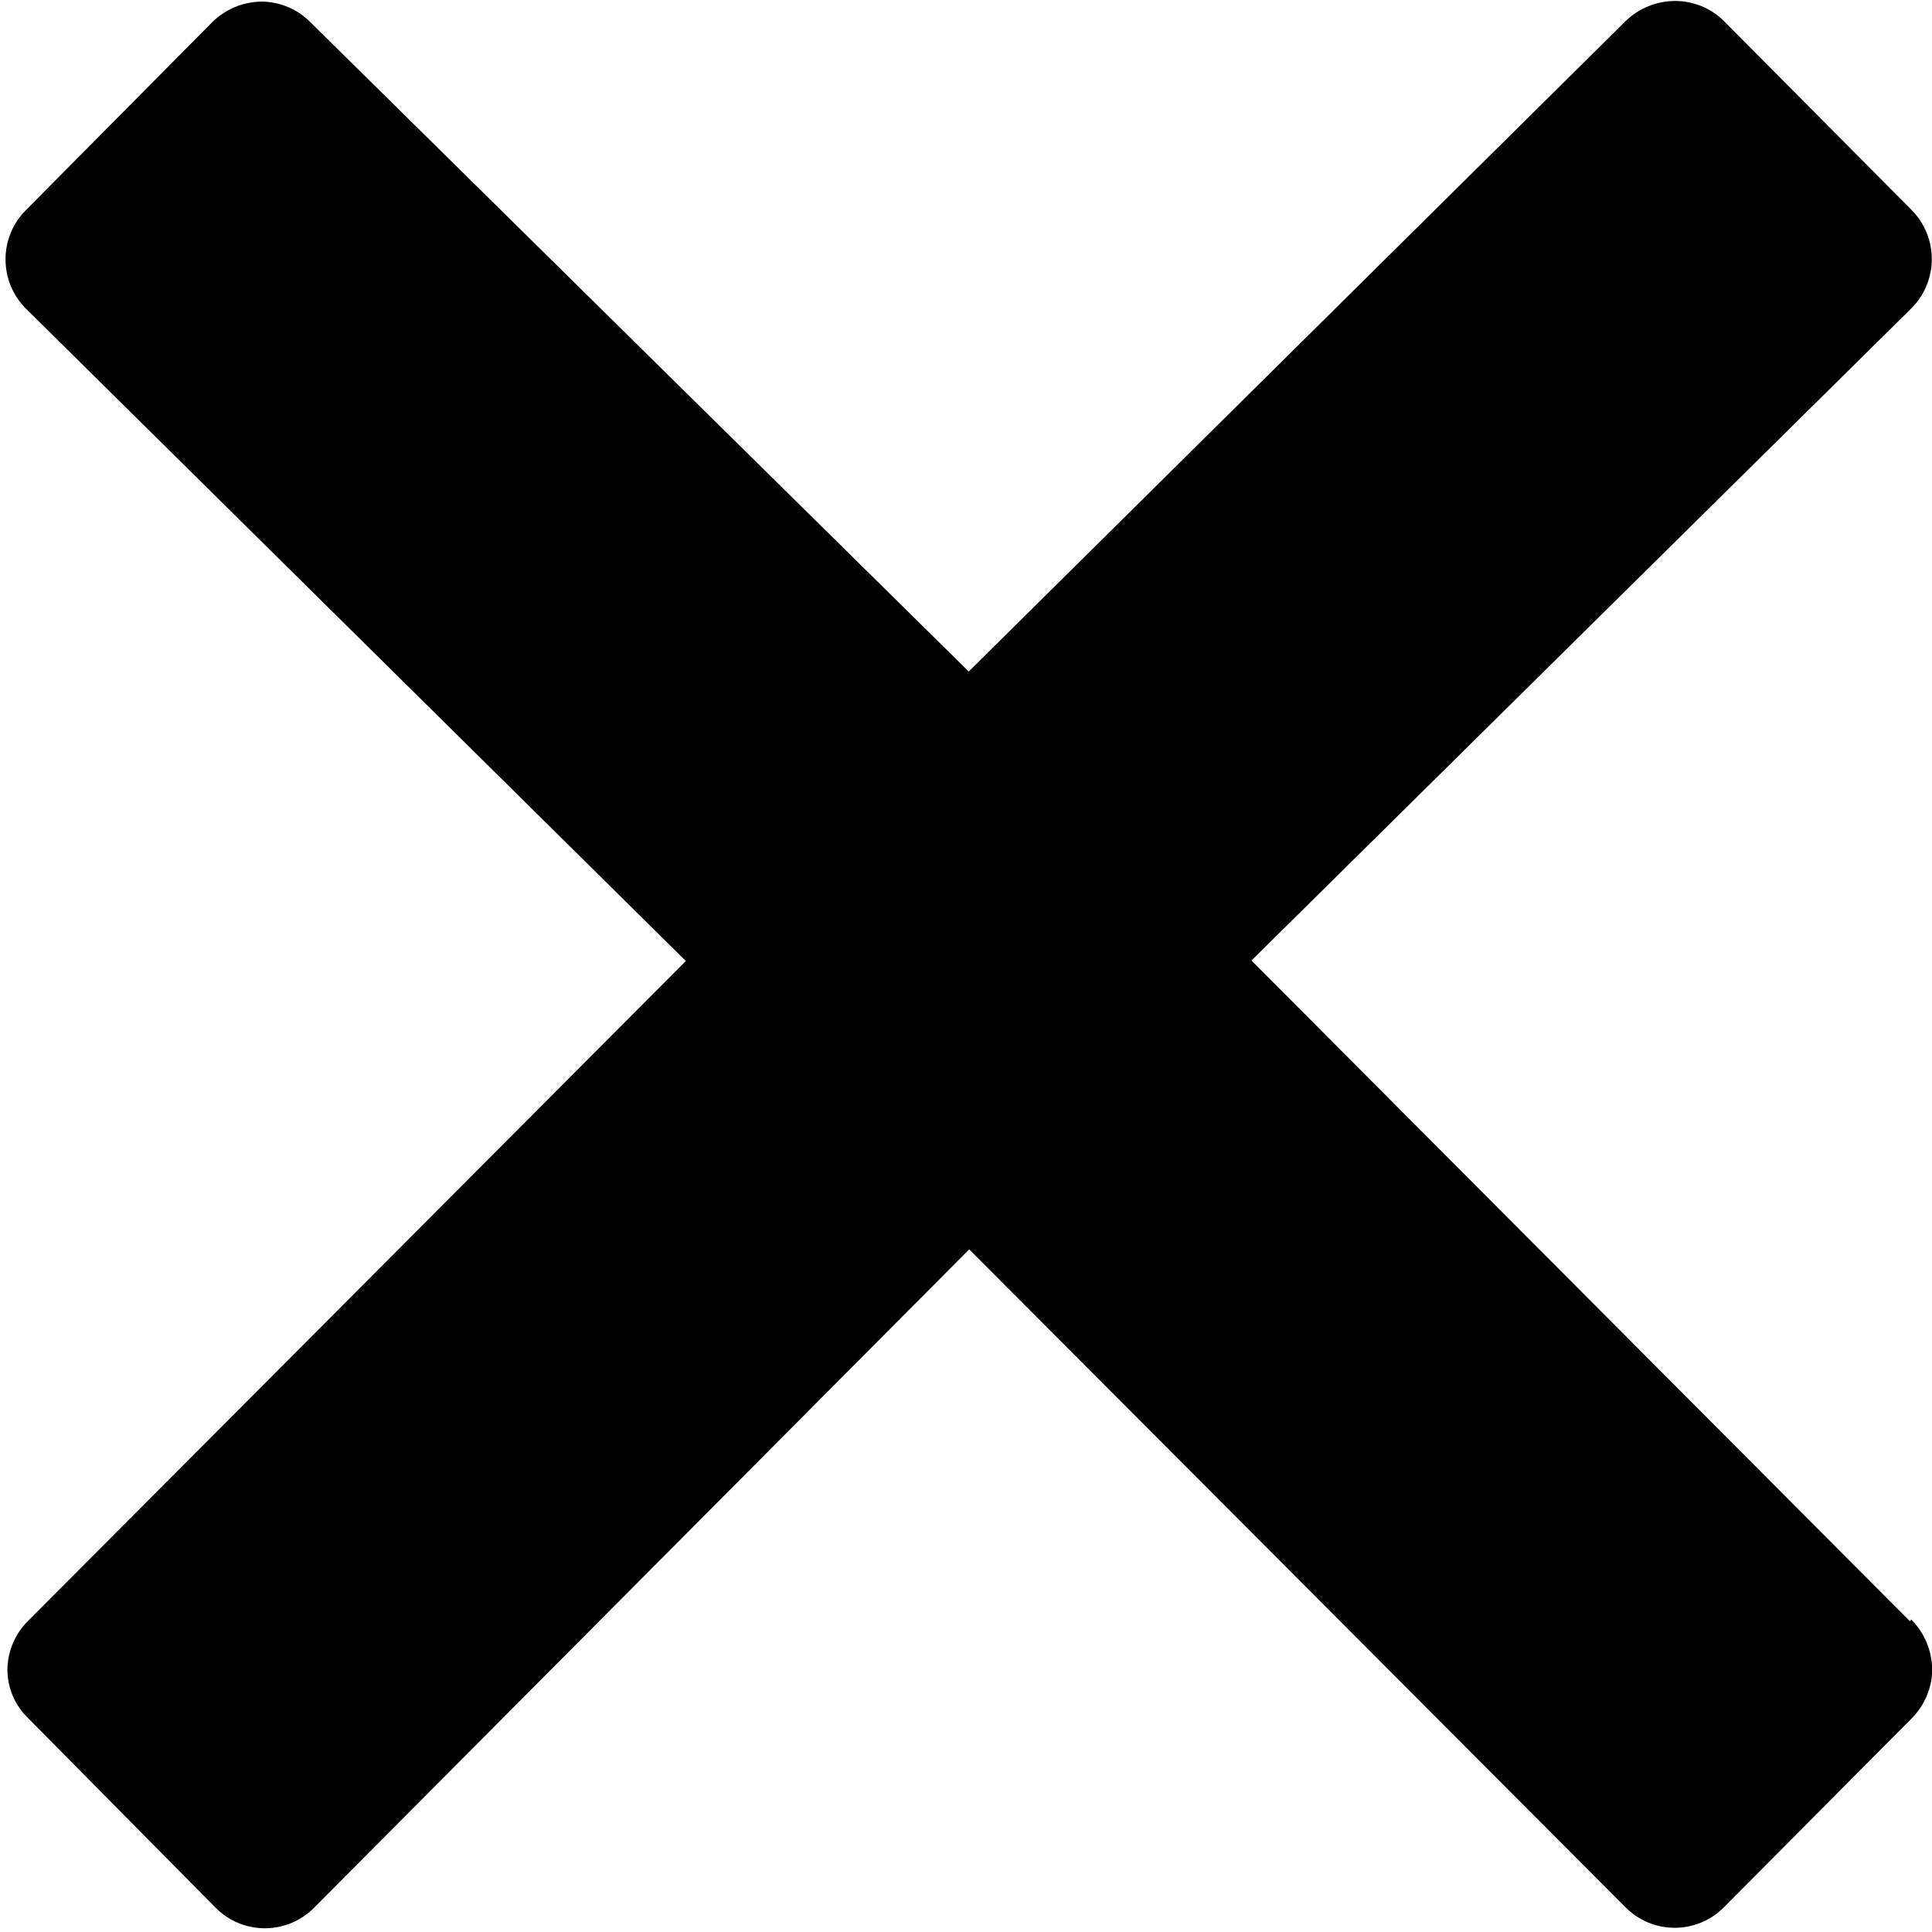
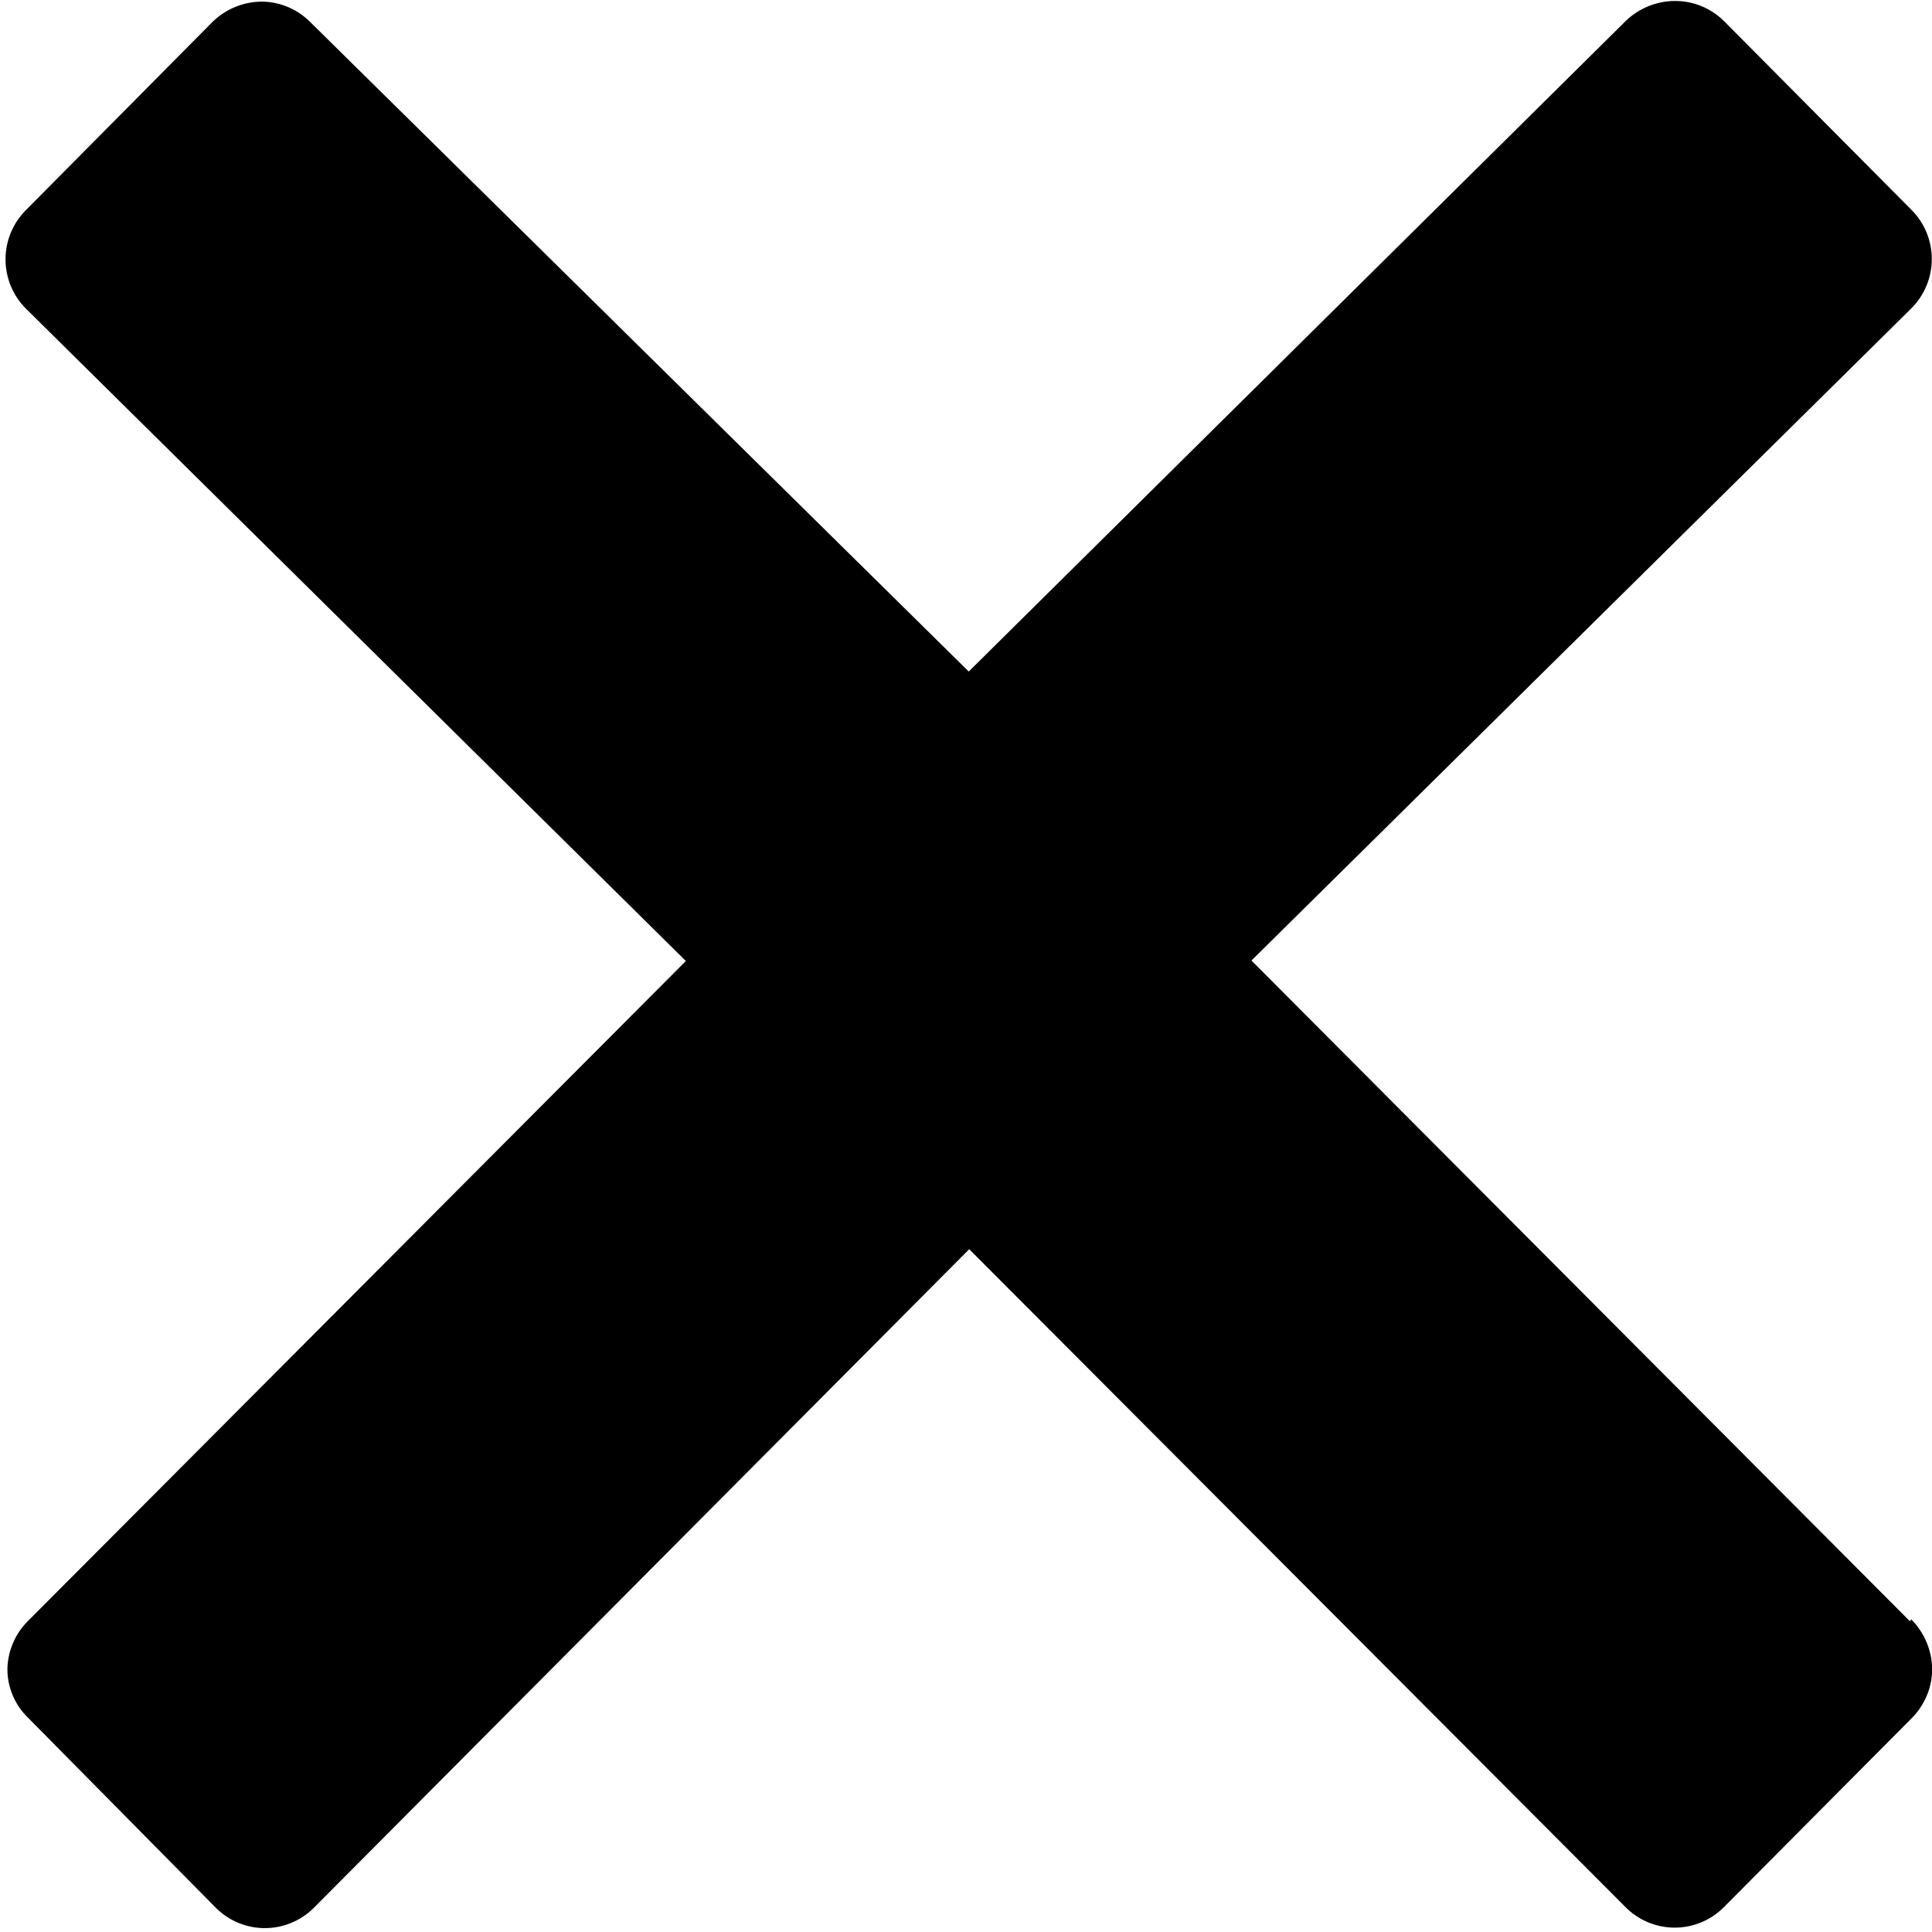
<svg xmlns="http://www.w3.org/2000/svg" class="icon-main icon-close" width="12" height="12" viewBox="0 0 12 12">
  <g class="icon-meta">
        </g>
  <g class="icon-container">
-     <path d="M11.863 10.07l-4.09-4.104 4.1-4.052a.433.433 0 0 0 0-.61L10.707.13a.43.43 0 0 0-.305-.124.442.442 0 0 0-.305.125l-4.08 4.04L1.93.14a.43.43 0 0 0-.303-.13.442.442 0 0 0-.305.124L.16 1.306a.433.433 0 0 0 0 .61l4.1 4.053-4.087 4.1a.432.432 0 0 0-.127.3.42.42 0 0 0 .128.302L1.34 11.85a.43.43 0 0 0 .61 0l4.07-4.09 4.077 4.087a.43.43 0 0 0 .61 0l1.166-1.173c.08-.08.128-.19.128-.305a.446.446 0 0 0-.13-.31z" />
+     <path d="M11.863 10.07l-4.09-4.104 4.1-4.052a.433.433 0 0 0 0-.61L10.707.13a.43.43 0 0 0-.305-.124.442.442 0 0 0-.305.125l-4.08 4.04L1.93.14a.43.43 0 0 0-.303-.13.442.442 0 0 0-.305.124L.16 1.306a.433.433 0 0 0 0 .61l4.1 4.053-4.087 4.1a.432.432 0 0 0-.127.3.42.42 0 0 0 .128.3l1.166 1.18a.43.43 0 0 0 .61 0l4.07-4.09 4.077 4.087a.43.43 0 0 0 .61 0l1.166-1.173c.08-.08.128-.19.128-.305a.446.446 0 0 0-.13-.31z" />
  </g>
</svg>
